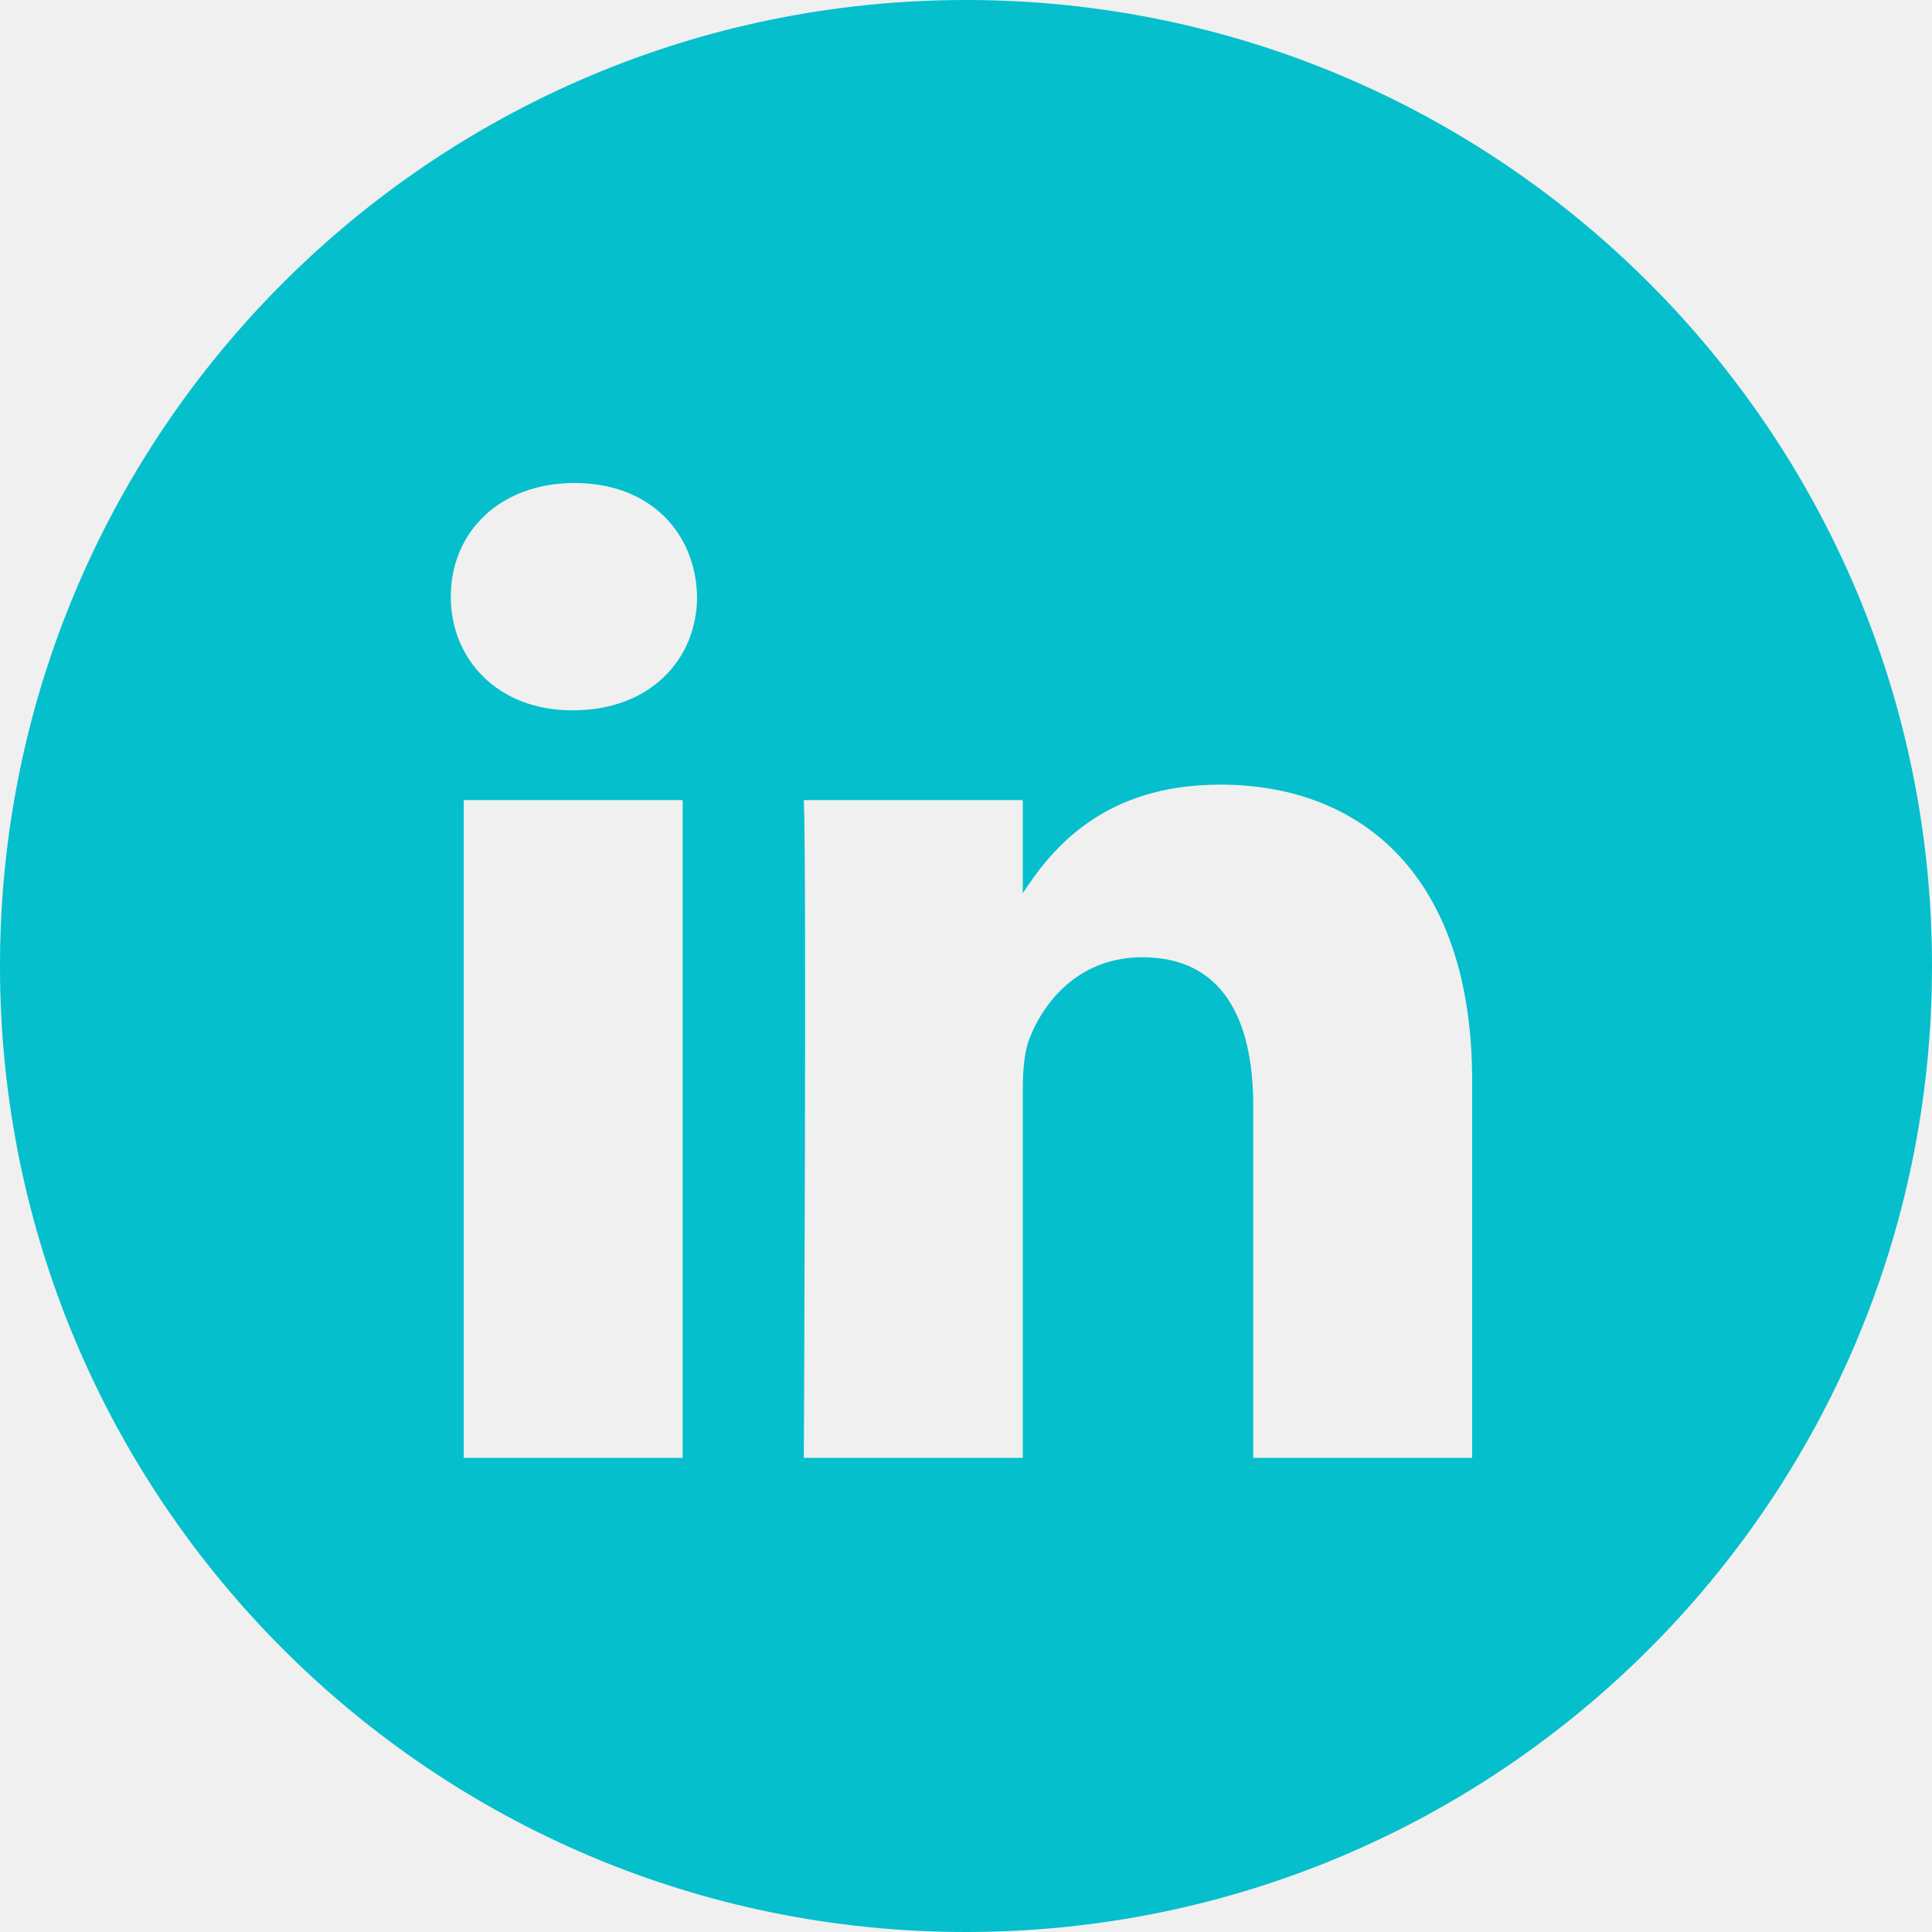
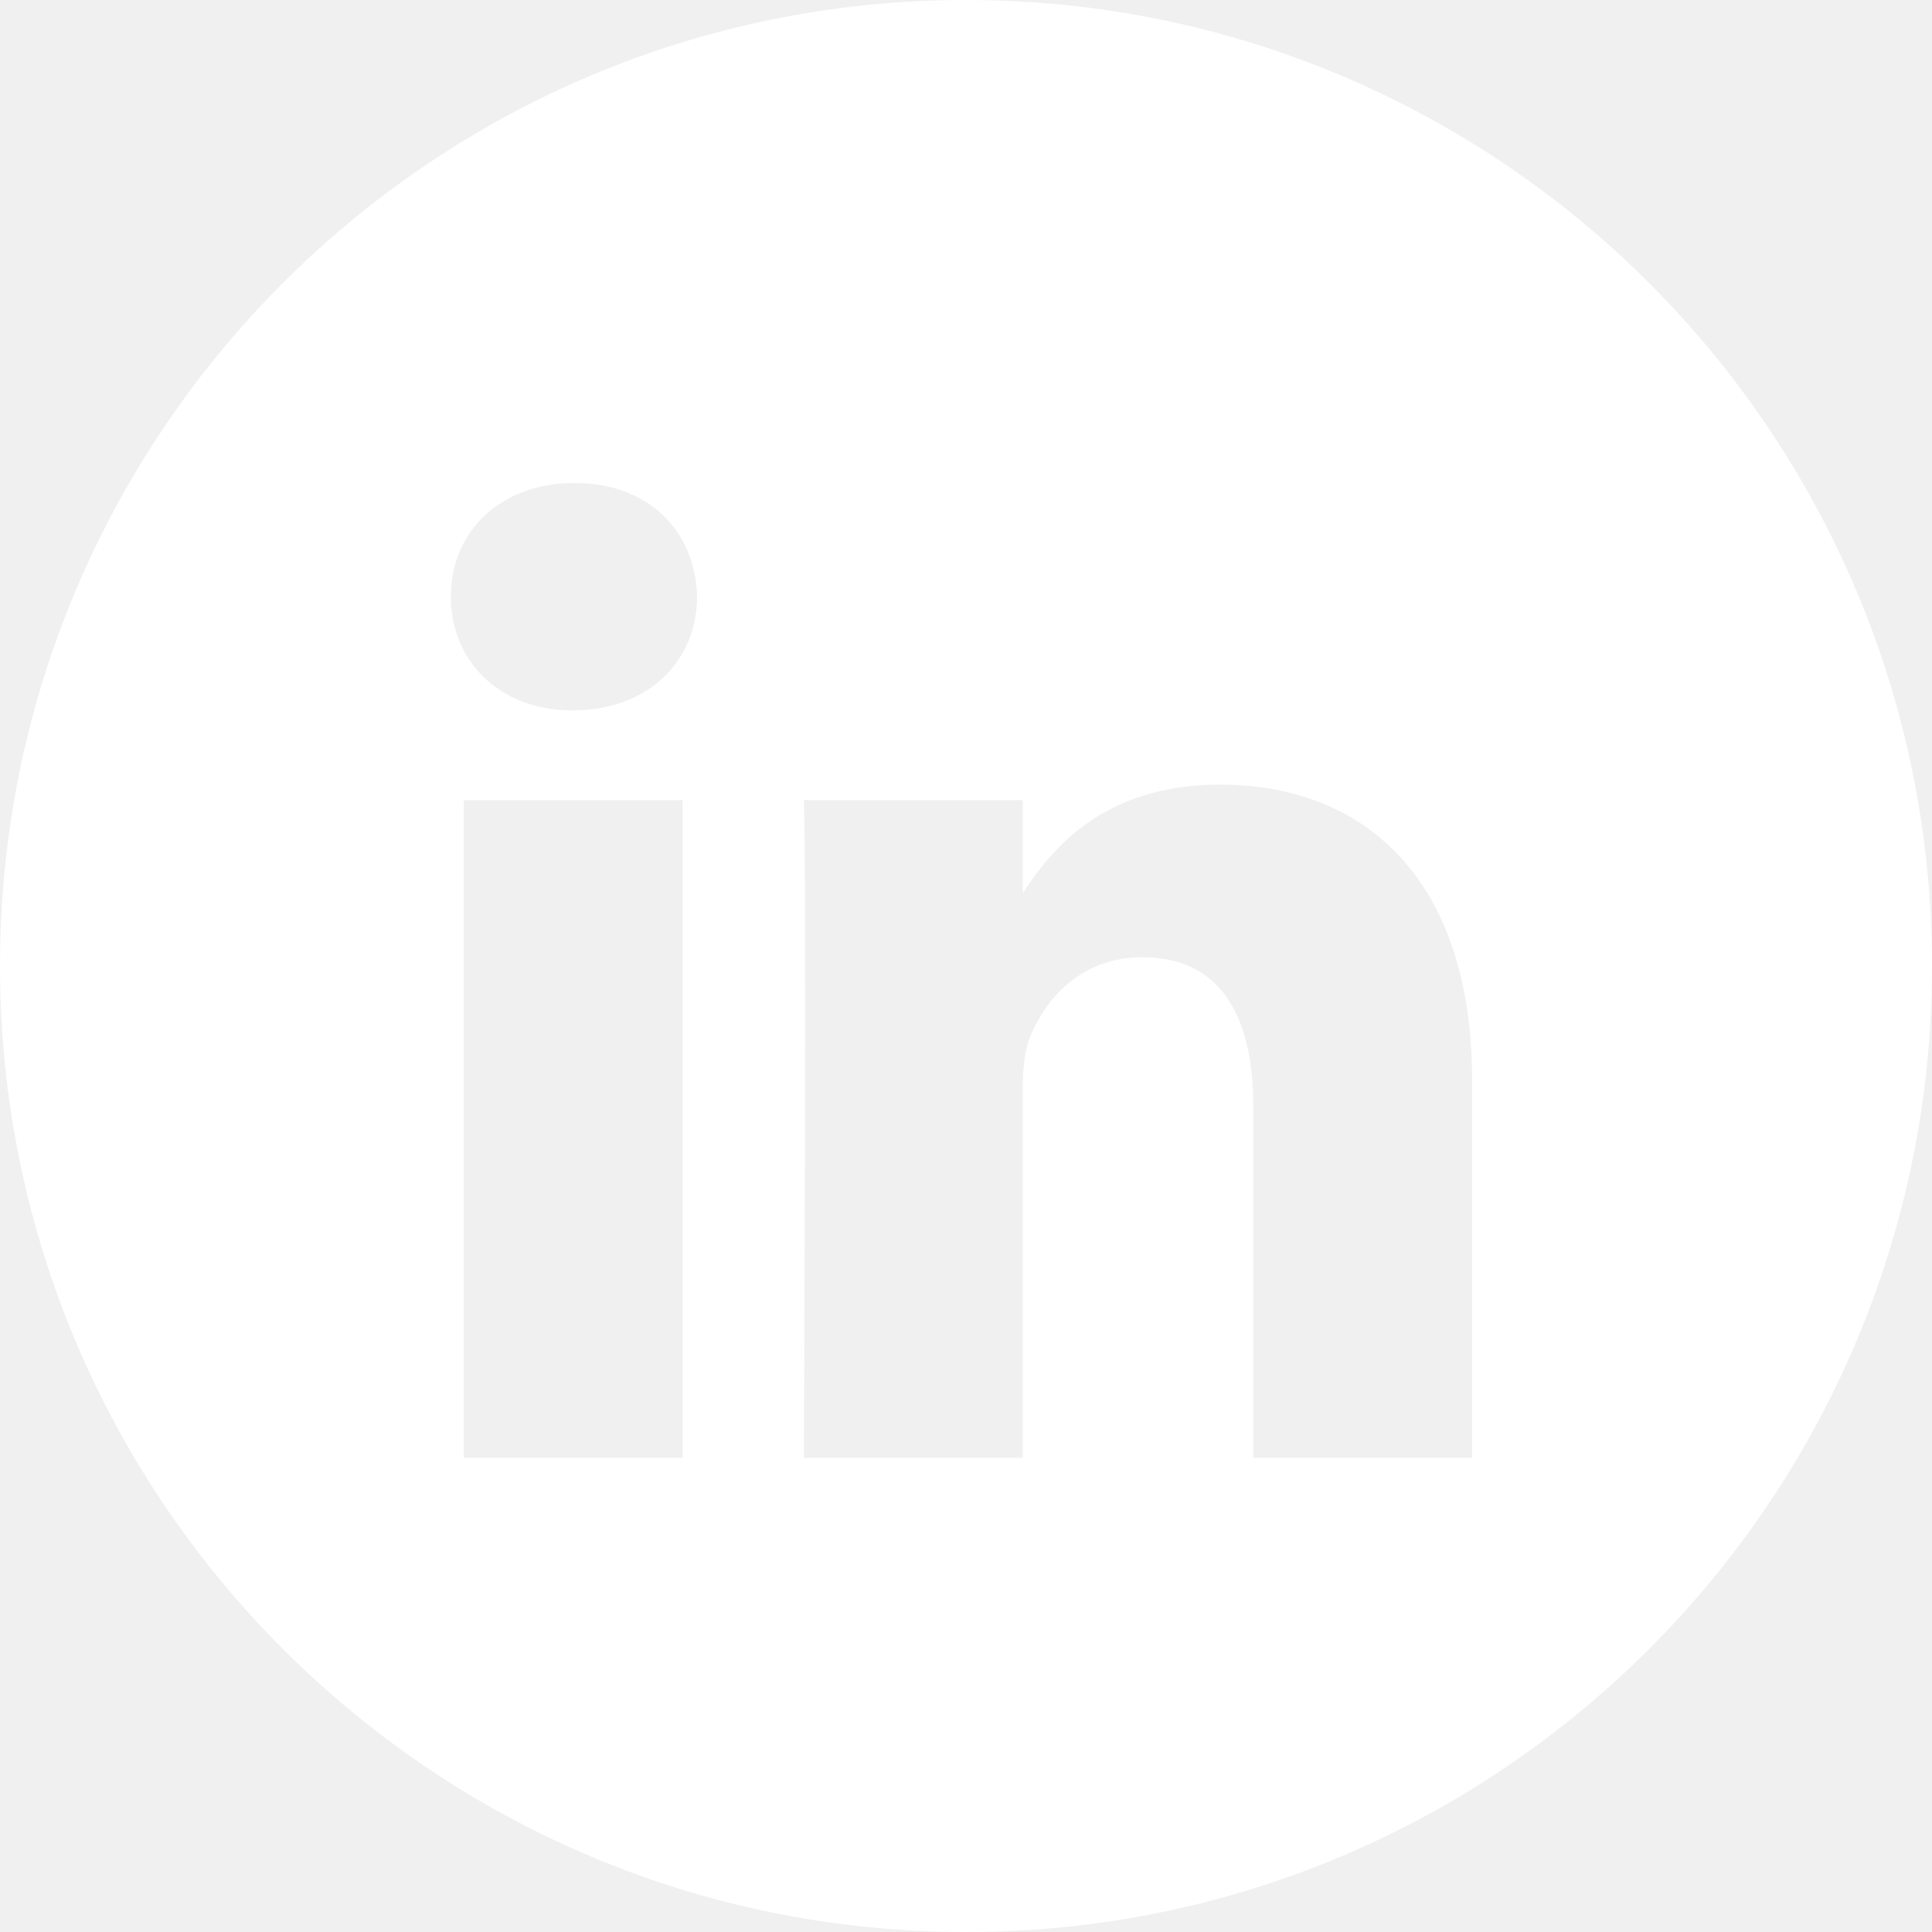
<svg xmlns="http://www.w3.org/2000/svg" width="64" height="64" viewBox="0 0 64 64" fill="none">
-   <path fill-rule="evenodd" clip-rule="evenodd" d="M0 32C0 14.327 14.327 0 32 0C49.673 0 64 14.327 64 32C64 49.673 49.673 64 32 64C14.327 64 0 49.673 0 32ZM22.614 26.504H15.362V48.293H22.614V26.504ZM23.092 19.764C23.045 17.627 21.517 16 19.036 16C16.555 16 14.933 17.627 14.933 19.764C14.933 21.856 16.507 23.53 18.942 23.53H18.988C21.517 23.53 23.092 21.856 23.092 19.764ZM48.767 35.8C48.767 29.107 45.19 25.992 40.417 25.992C36.567 25.992 34.843 28.107 33.881 29.591V26.504H26.628C26.724 28.549 26.628 48.293 26.628 48.293H33.881V36.125C33.881 35.473 33.928 34.824 34.12 34.358C34.644 33.057 35.837 31.71 37.841 31.71C40.466 31.71 41.515 33.708 41.515 36.636V48.293H48.767L48.767 35.8Z" fill="#05bfcc" />
+   <path fill-rule="evenodd" clip-rule="evenodd" d="M0 32C0 14.327 14.327 0 32 0C49.673 0 64 14.327 64 32C64 49.673 49.673 64 32 64C14.327 64 0 49.673 0 32ZM22.614 26.504H15.362V48.293H22.614V26.504ZM23.092 19.764C23.045 17.627 21.517 16 19.036 16C16.555 16 14.933 17.627 14.933 19.764C14.933 21.856 16.507 23.53 18.942 23.53H18.988C21.517 23.53 23.092 21.856 23.092 19.764ZM48.767 35.8C48.767 29.107 45.19 25.992 40.417 25.992C36.567 25.992 34.843 28.107 33.881 29.591V26.504H26.628C26.724 28.549 26.628 48.293 26.628 48.293H33.881V36.125C33.881 35.473 33.928 34.824 34.12 34.358C34.644 33.057 35.837 31.71 37.841 31.71C40.466 31.71 41.515 33.708 41.515 36.636V48.293H48.767L48.767 35.8Z" fill="#ffffff" />
</svg>
